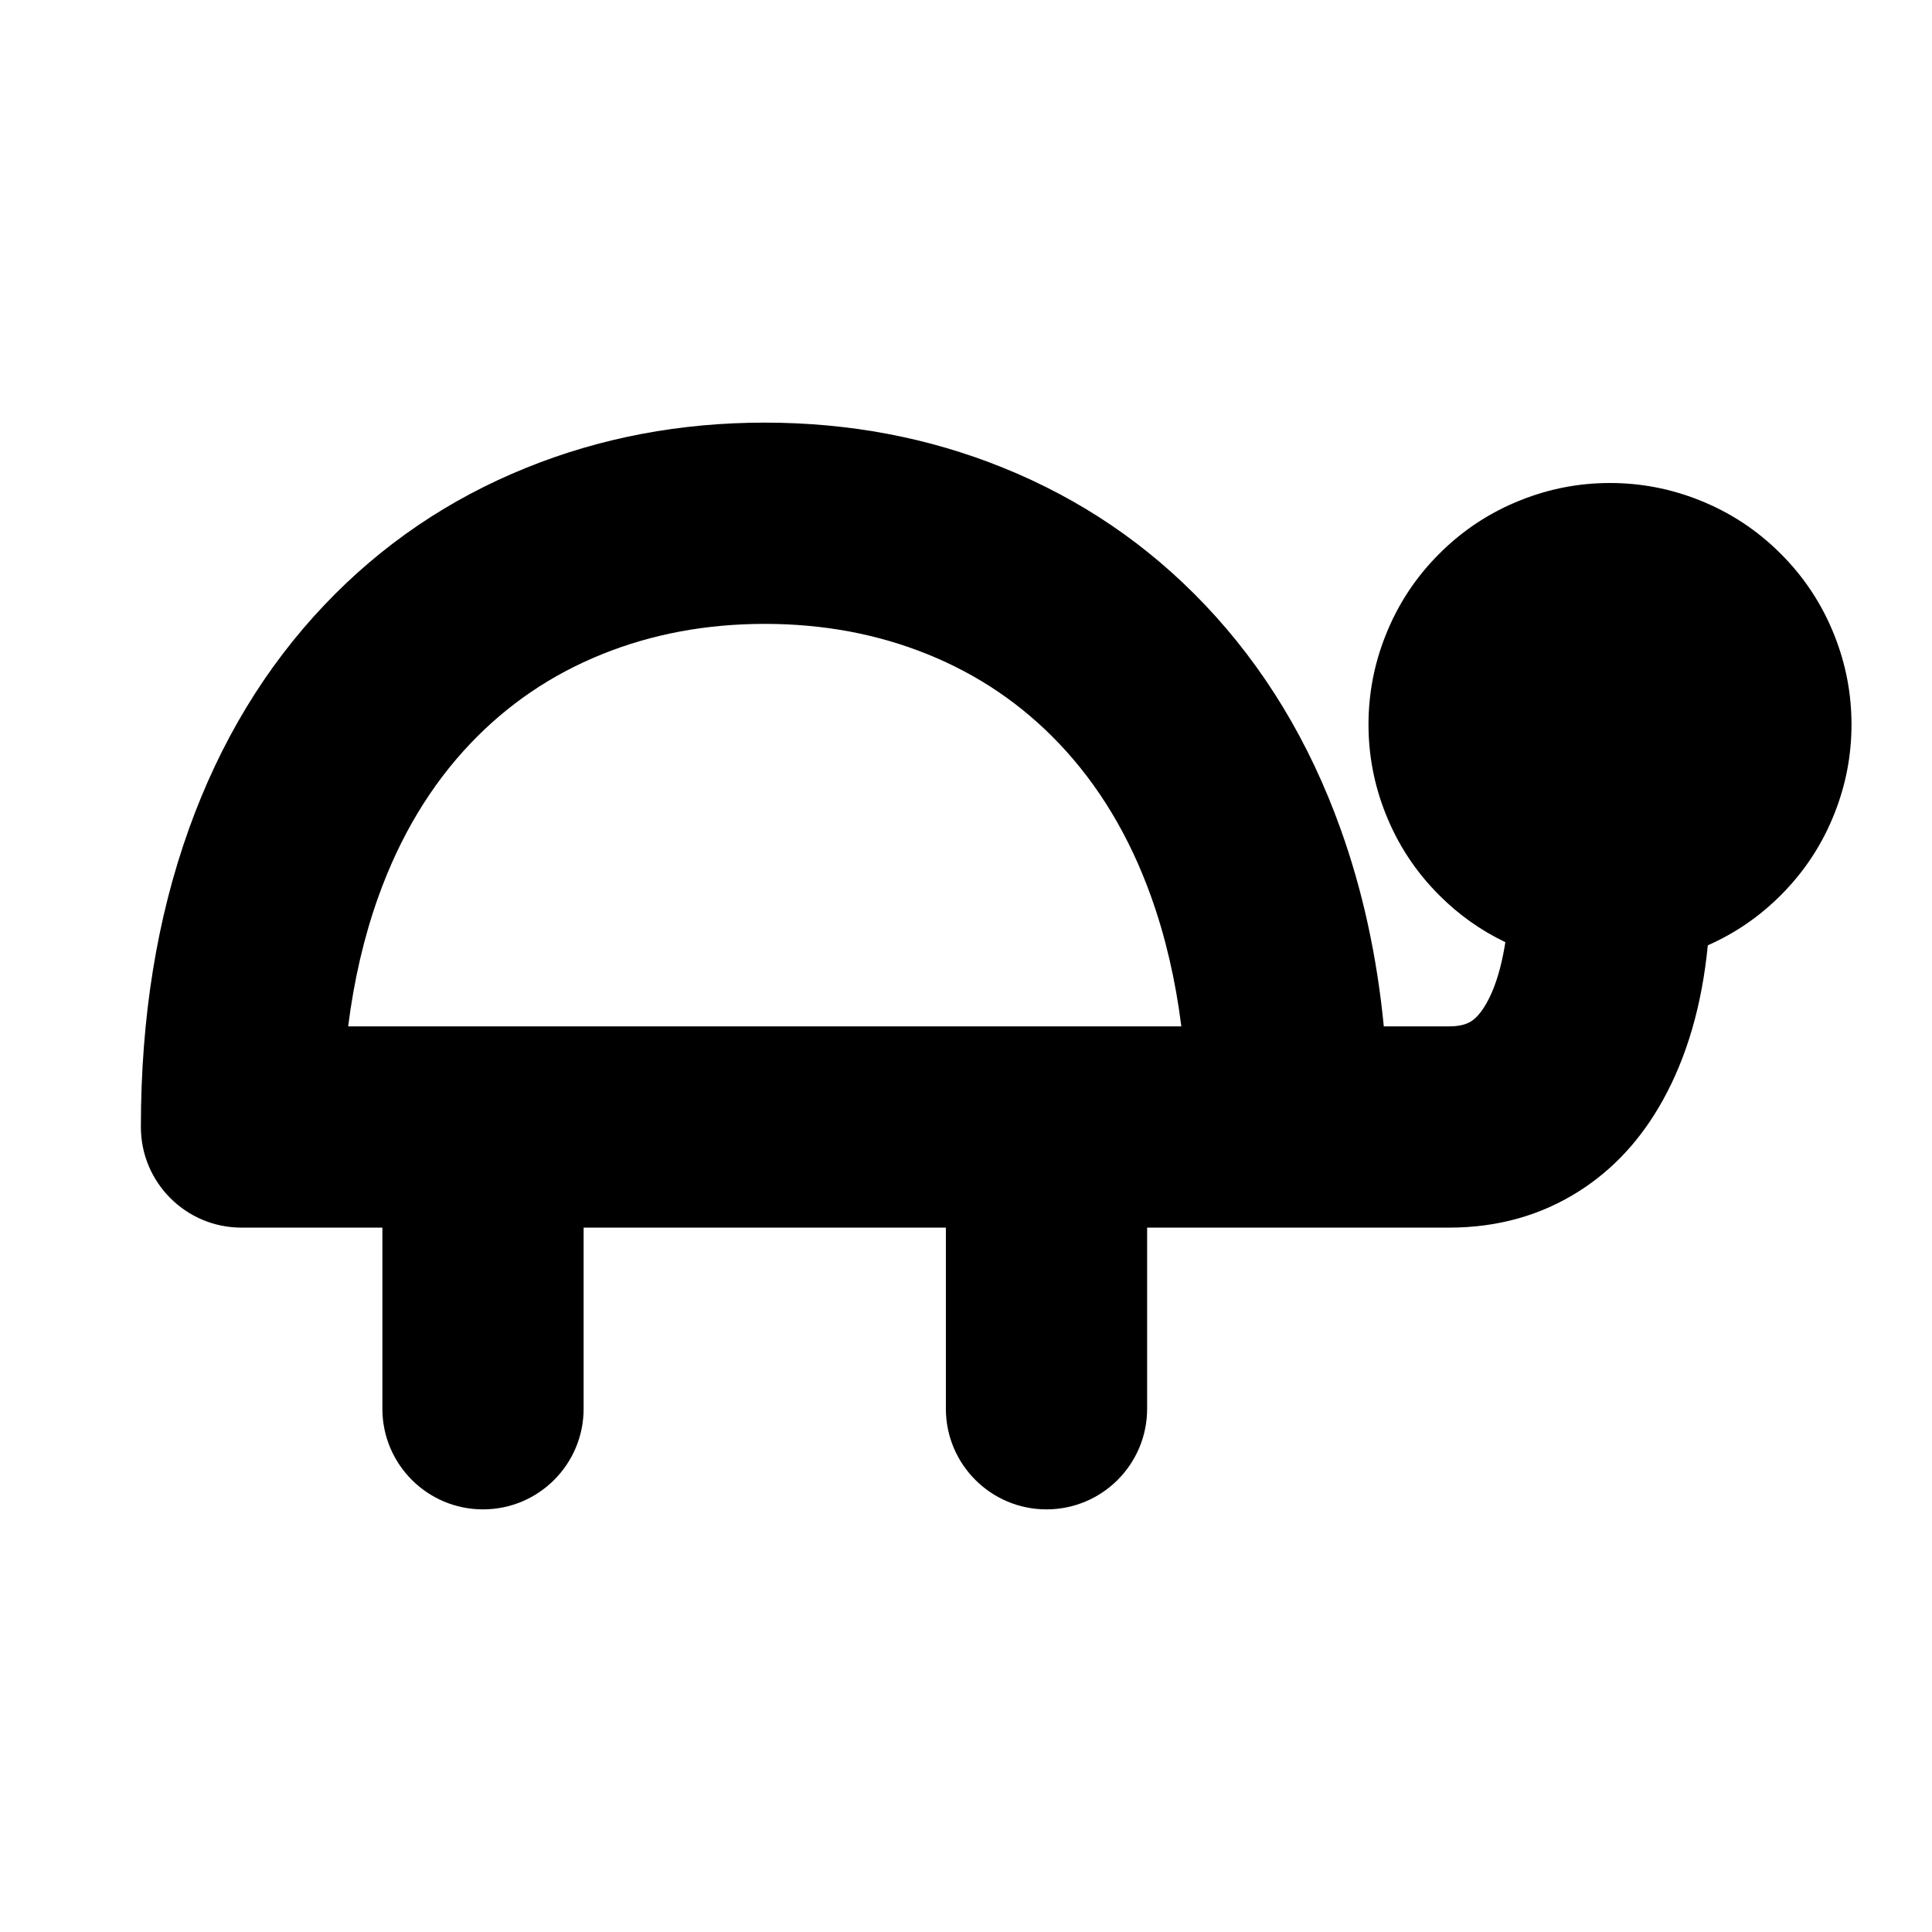
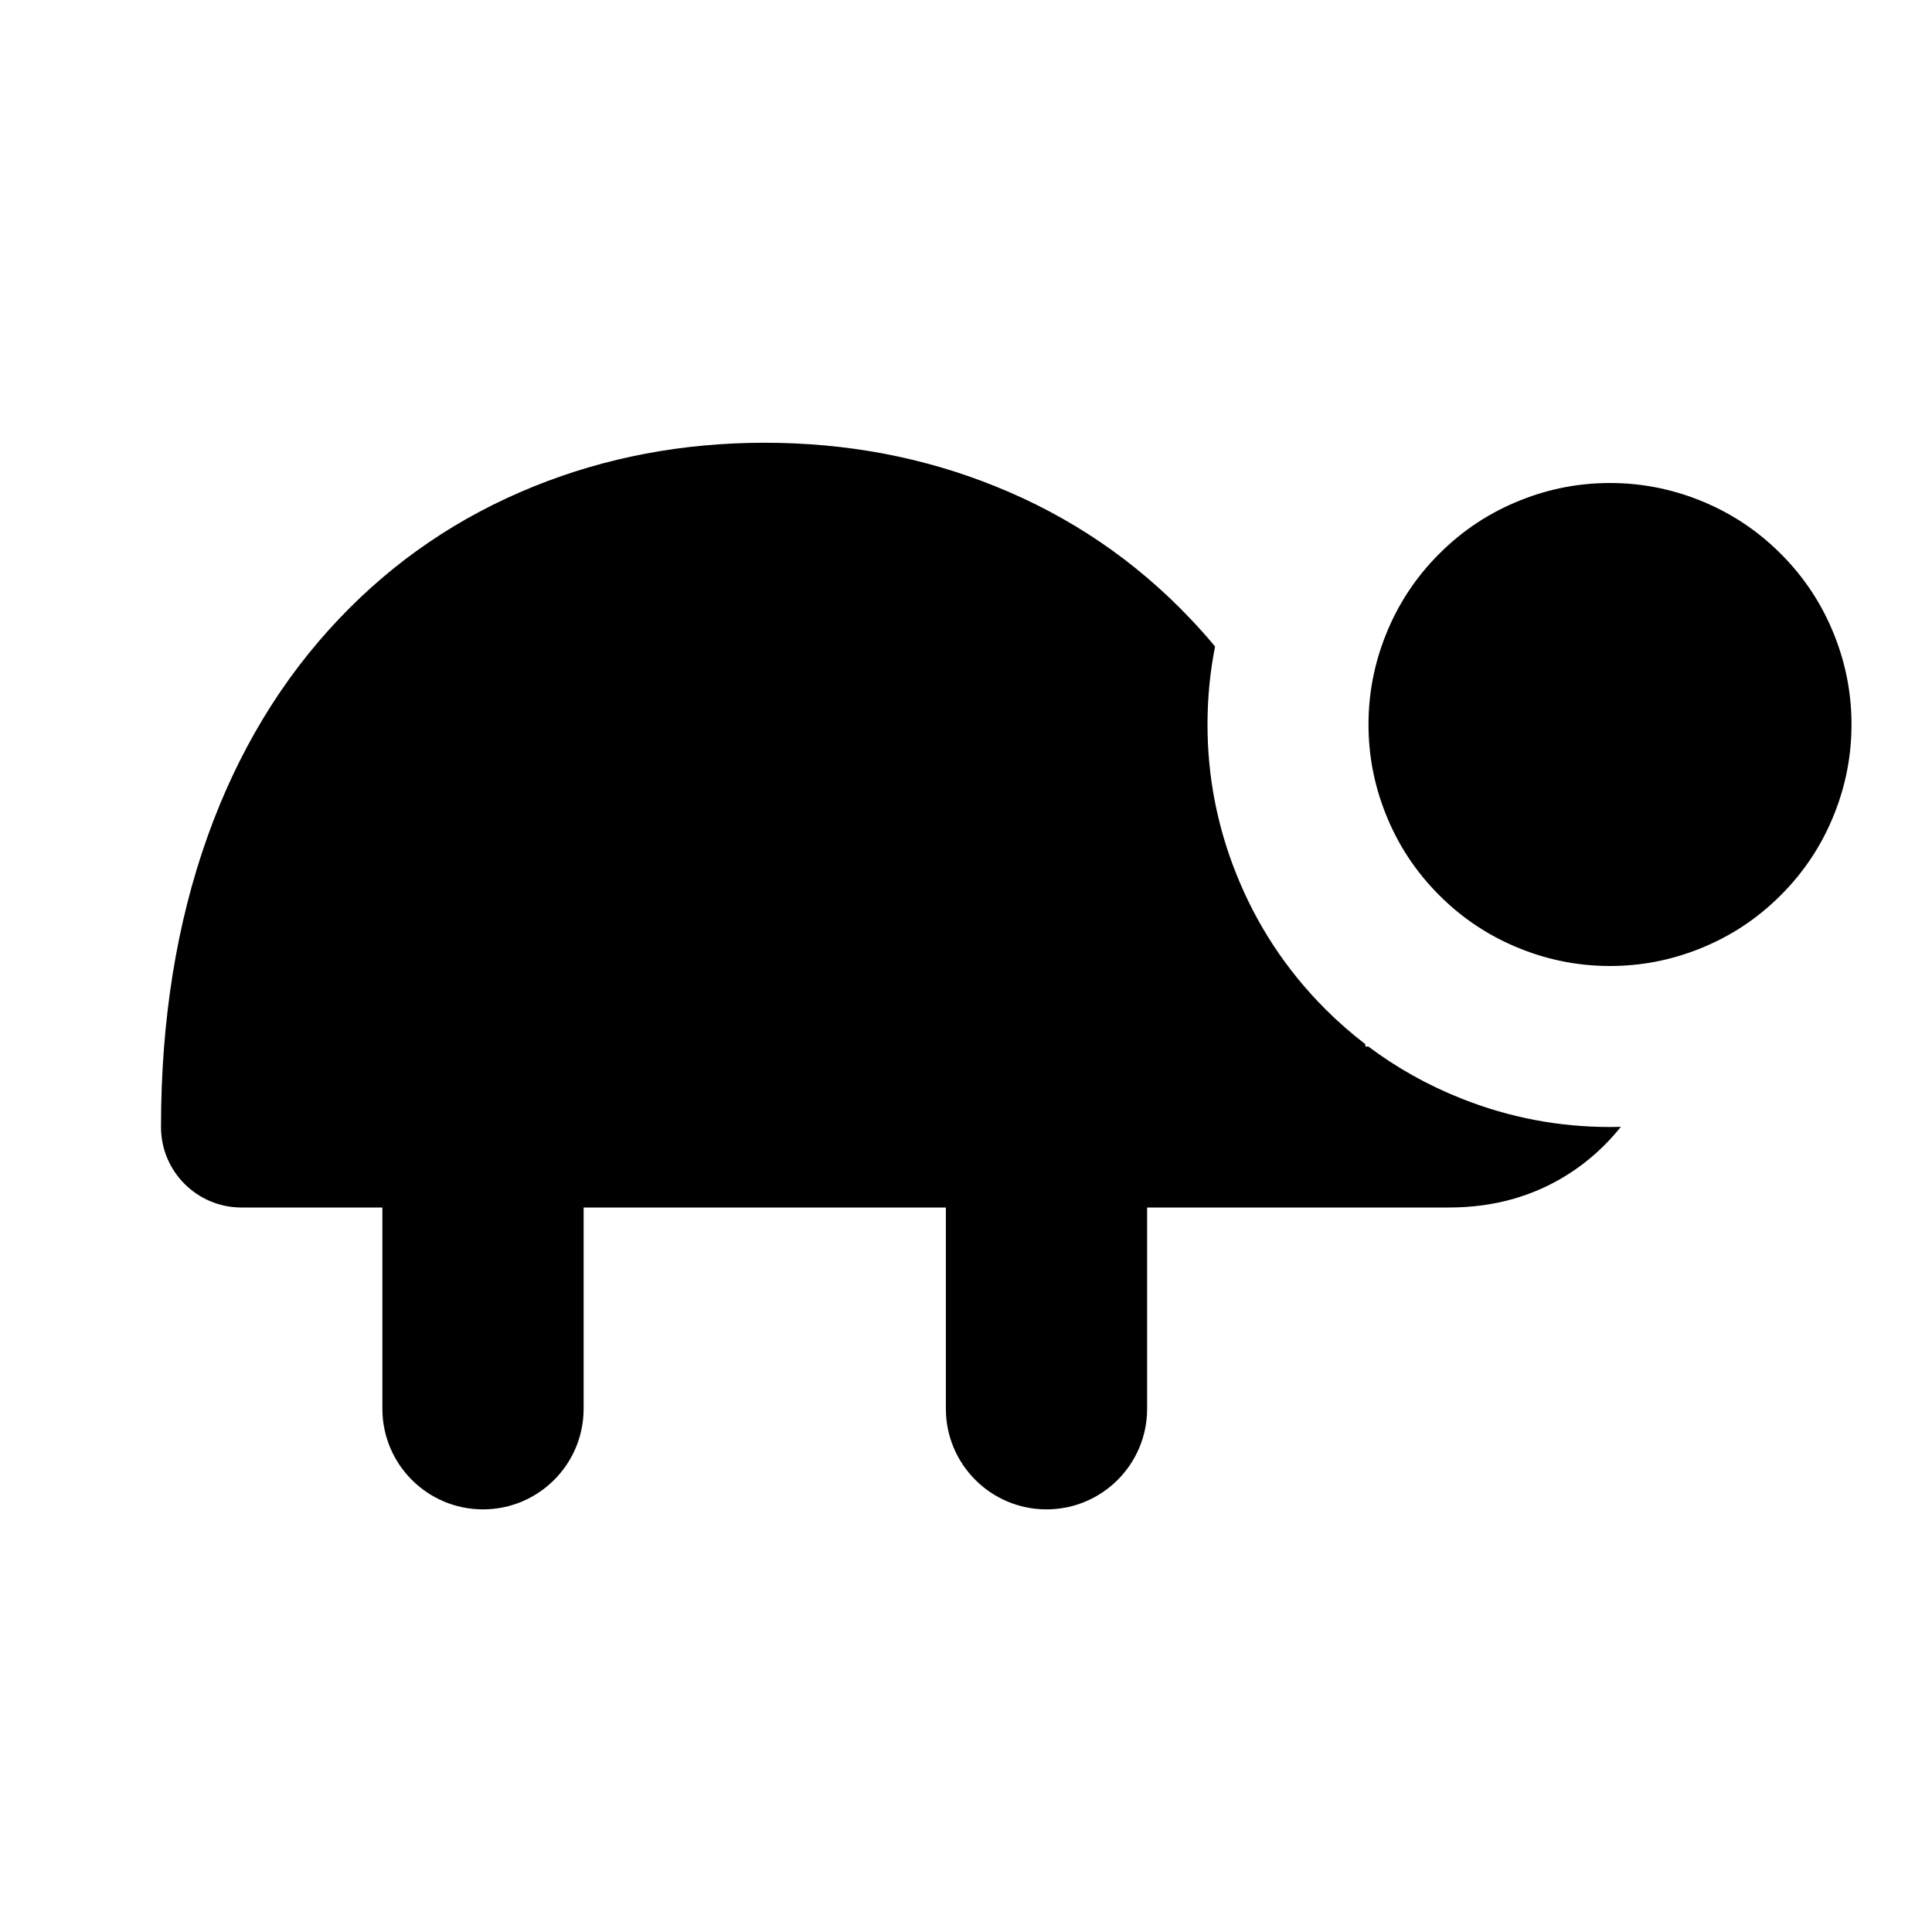
<svg xmlns="http://www.w3.org/2000/svg" width="24" height="24" viewBox="0 0 24 24" fill="currentColor" fill-rule="evenodd">
-   <path d="M20.655 13.67q.451-.812.56-1.927.51-.225.906-.622.44-.439.668-1.017Q23 9.572 23 9t-.211-1.104q-.228-.578-.668-1.017-.439-.44-1.017-.668Q20.572 6 20 6t-1.104.211q-.578.228-1.017.668-.44.439-.668 1.017Q17 8.428 17 9t.211 1.104q.228.578.668 1.017.363.364.821.583-.012.078-.027.152-.073.366-.203.599-.093.167-.196.233-.098.062-.274.062h-.81q-.128-1.314-.537-2.453-.581-1.621-1.684-2.783-1.065-1.121-2.509-1.704-1.385-.56-2.96-.56t-2.96.56q-1.444.583-2.509 1.704-1.103 1.162-1.684 2.783Q1.75 11.962 1.75 14c0 .69.56 1.25 1.25 1.25h1.75v2.25a1.25 1.25 0 0 0 2.5 0v-2.25h4.5v2.25a1.25 1.25 0 0 0 2.5 0v-2.25H18q.904 0 1.616-.453.639-.406 1.039-1.127m-5.98-.92q-.109-.866-.375-1.61-.403-1.125-1.144-1.904-.692-.728-1.632-1.108-.935-.378-2.024-.378t-2.024.378q-.94.38-1.632 1.108-.741.779-1.144 1.904-.266.744-.375 1.61z" />
+   <path d="M15.351 10.84Q15 9.954 15 9q0-.494.094-.969-.148-.178-.307-.345-1.027-1.082-2.42-1.644Q11.026 5.5 9.5 5.5t-2.867.542q-1.393.562-2.42 1.644-1.068 1.124-1.631 2.695Q2 12.006 2 14a1 1 0 0 0 1 1h1.75v2.5a1.25 1.25 0 0 0 2.5 0V15h4.5v2.5a1.25 1.25 0 0 0 2.5 0V15H18q.831 0 1.482-.414.37-.235.653-.588Q20.068 14 20 14q-.954 0-1.84-.351-.63-.249-1.162-.649h-.036l-.003-.03q-.259-.199-.495-.434-.732-.733-1.113-1.696m1.86-.736Q17 9.572 17 9t.211-1.104q.228-.578.668-1.017.439-.44 1.017-.668Q19.428 6 20 6t1.104.211q.578.228 1.017.668.44.439.668 1.017Q23 8.428 23 9t-.211 1.104q-.228.578-.668 1.017-.439.44-1.017.668Q20.572 12 20 12t-1.104-.211q-.578-.228-1.017-.668-.44-.439-.668-1.017" />
</svg>
